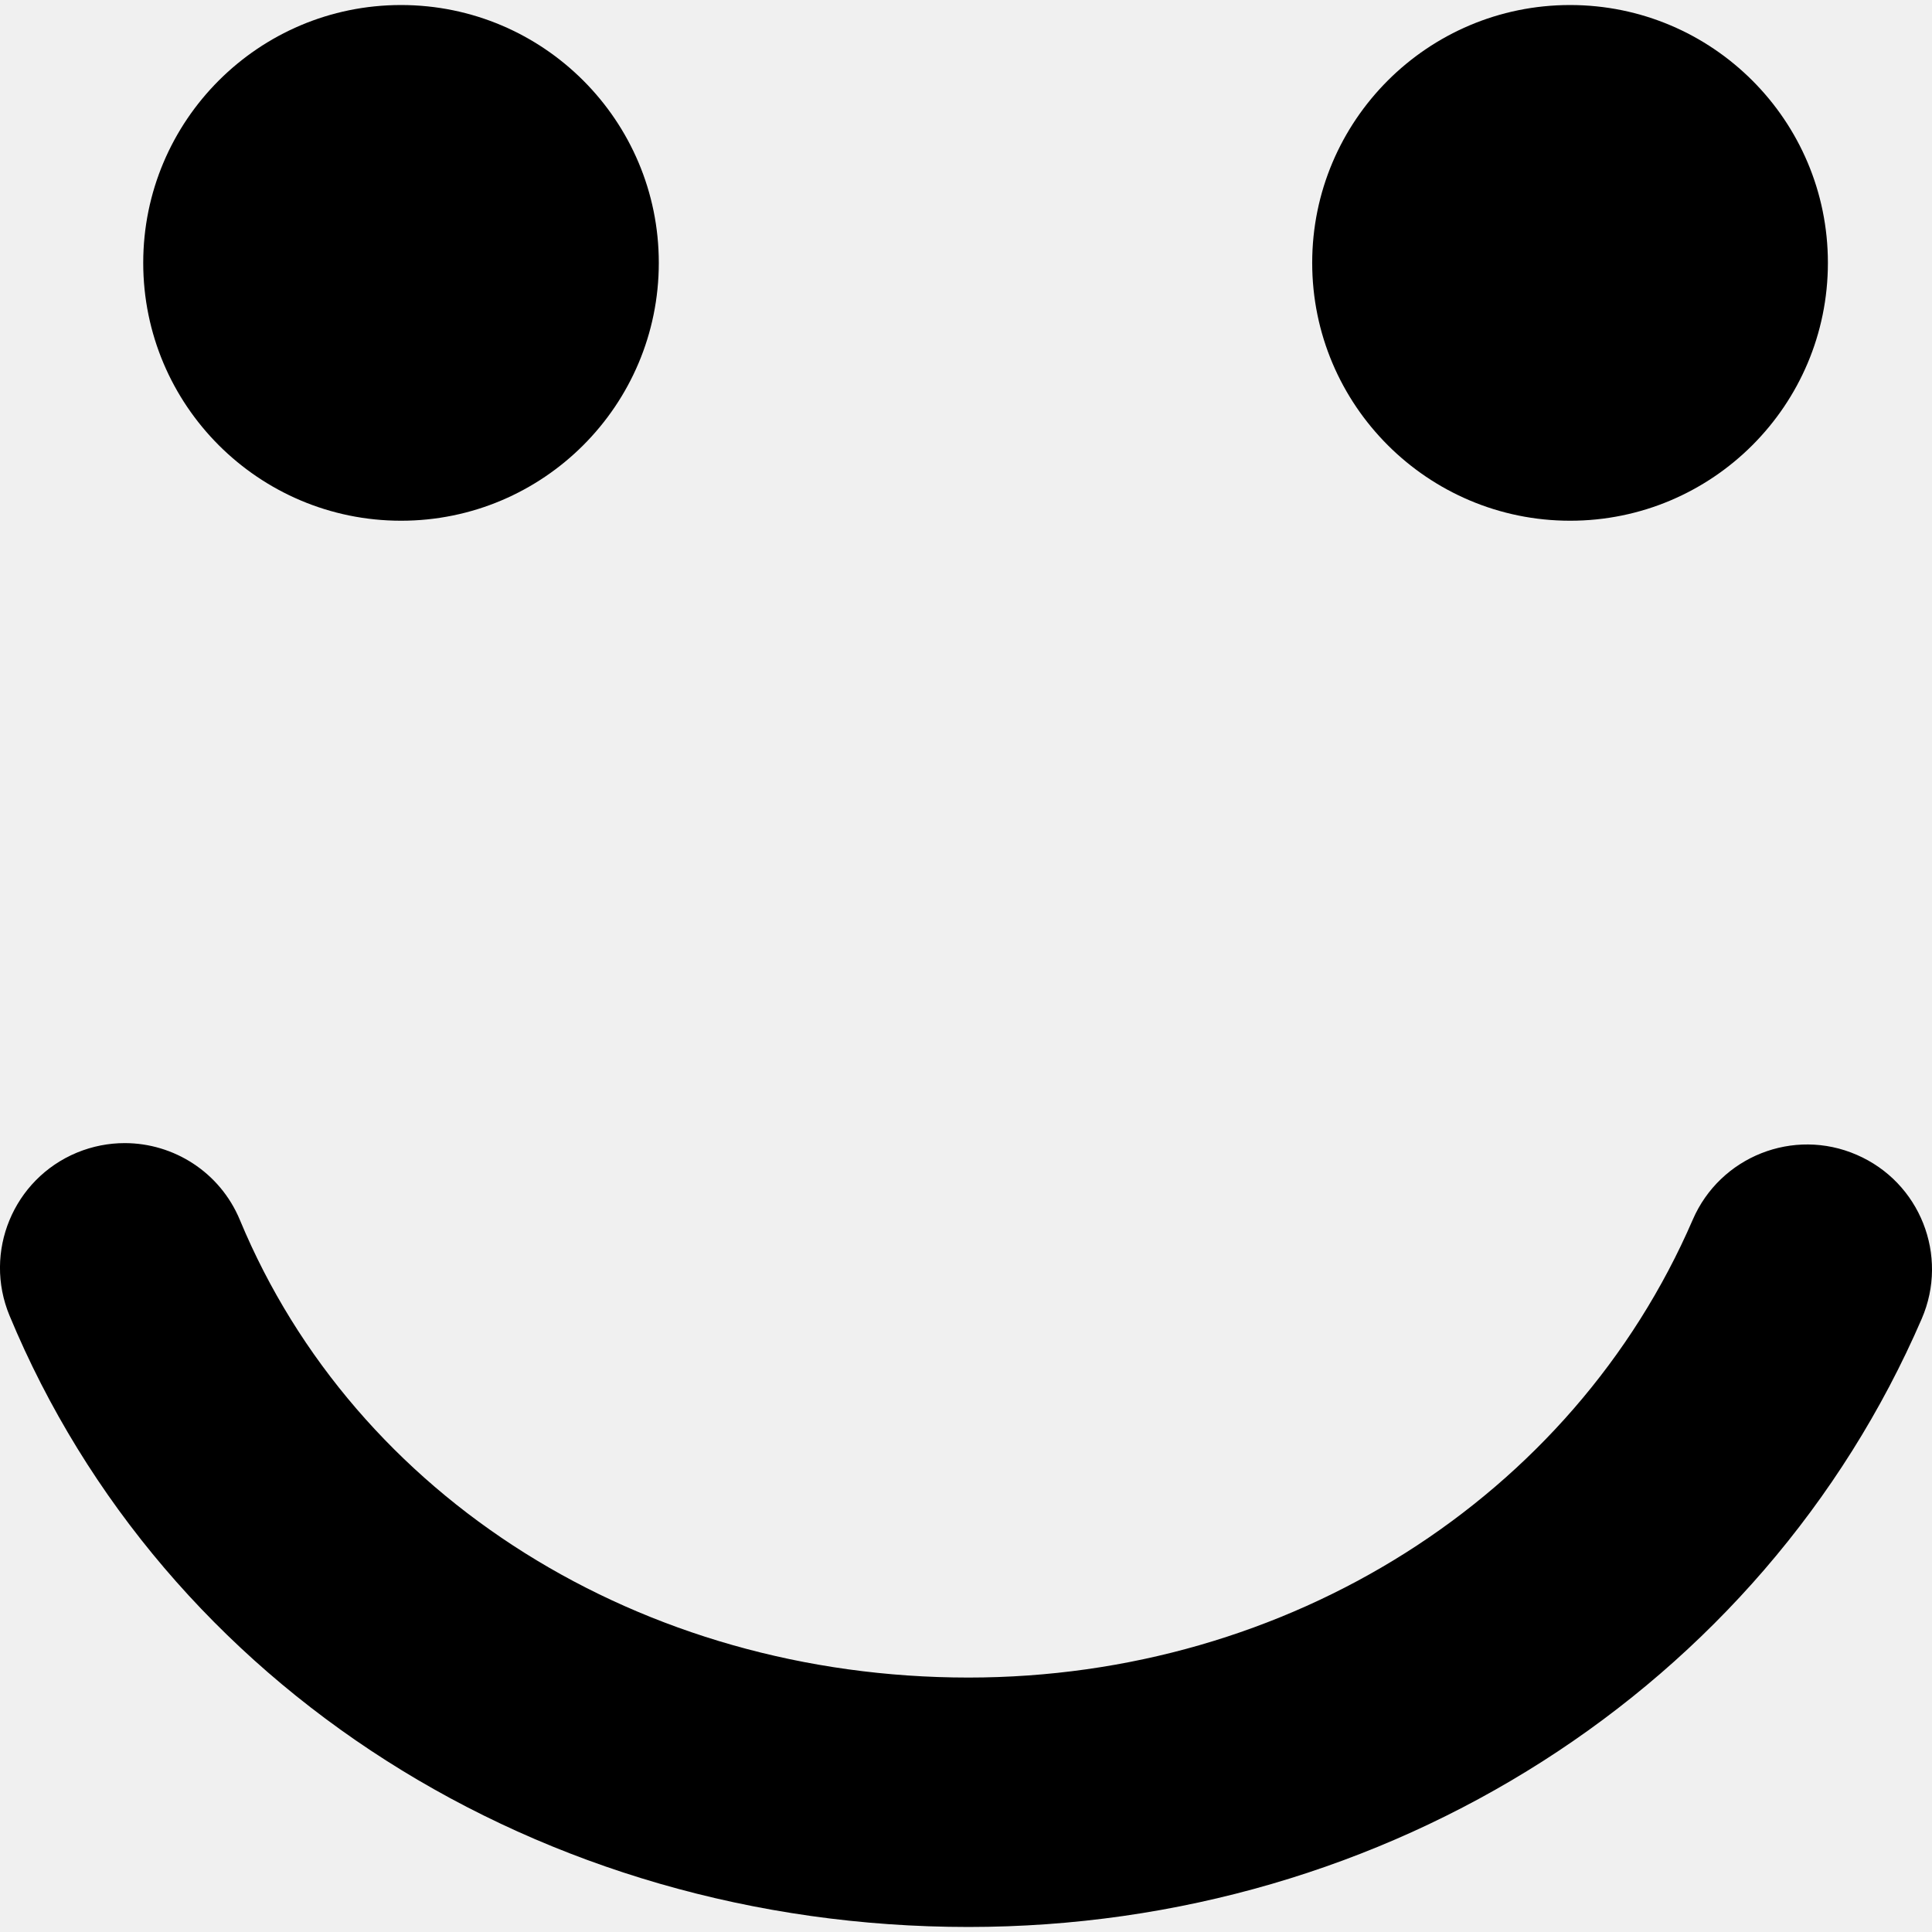
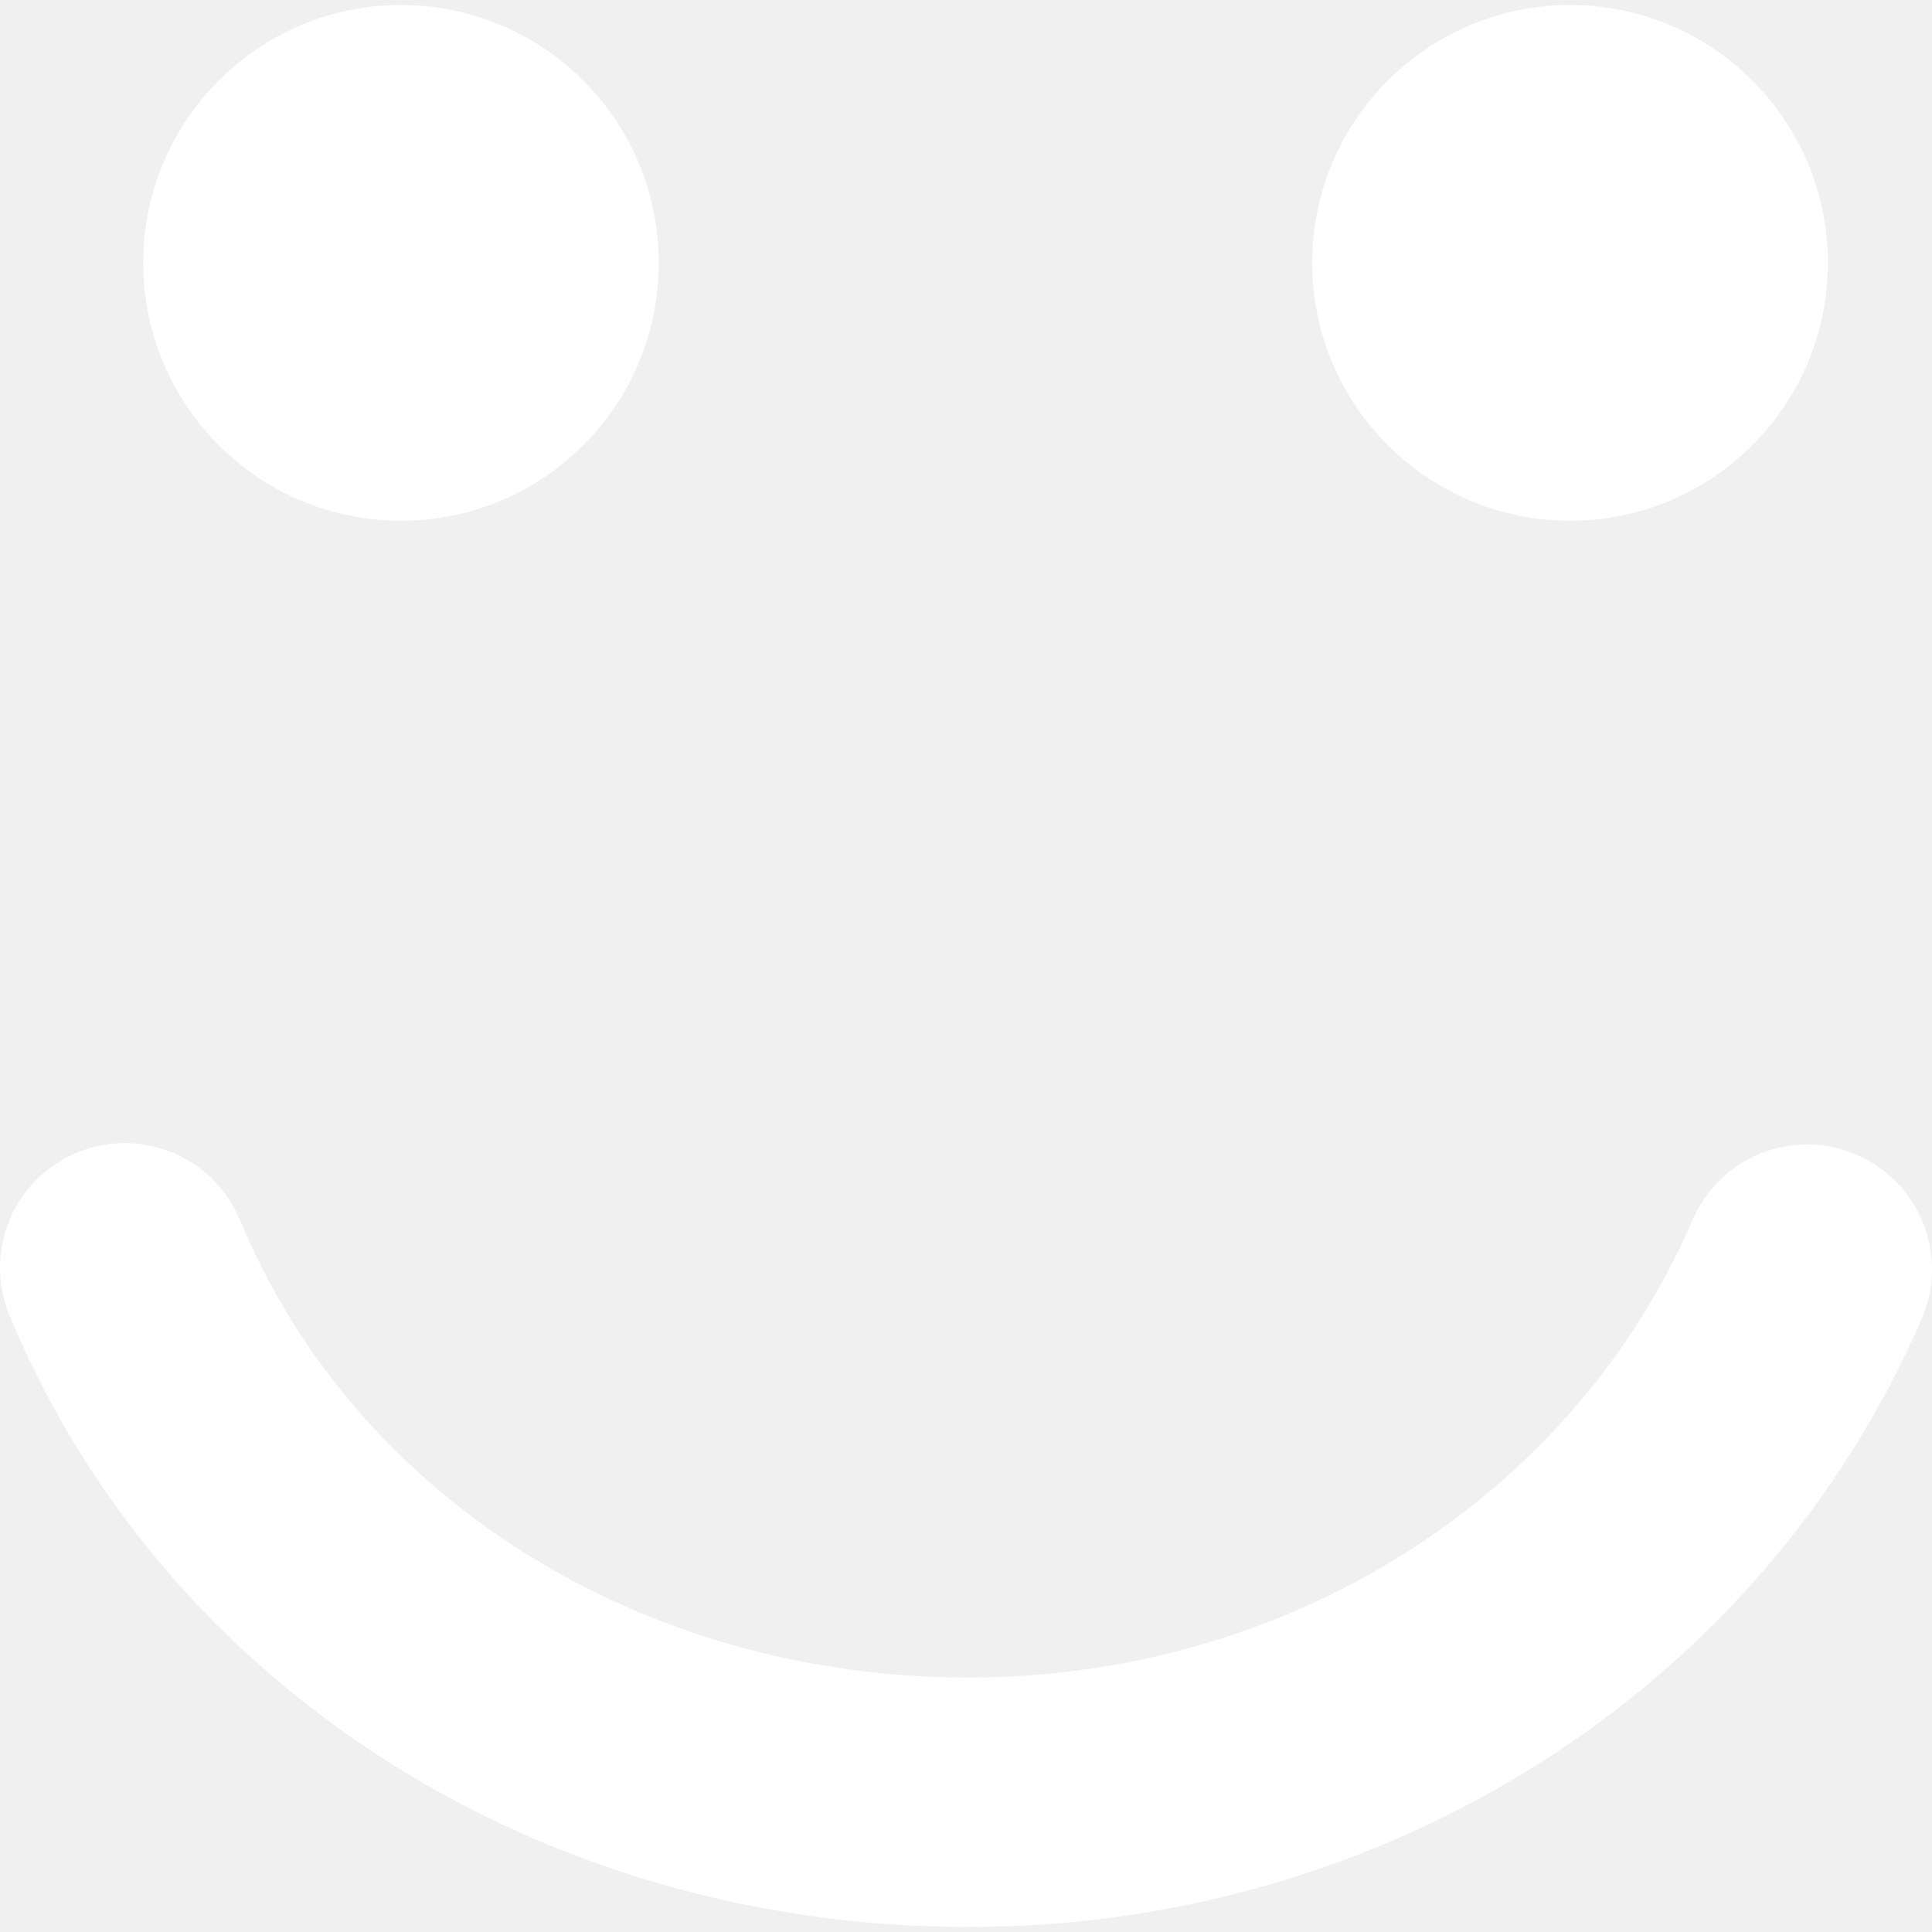
<svg xmlns="http://www.w3.org/2000/svg" version="1.1" id="Capa_1" x="0px" y="0px" width="46.47px" height="46.47px" viewBox="0 0 46.47 46.47" style="enable-background:new 0 0 46.47 46.47;" xml:space="preserve">
  <g>
-     <path d="M3.445,6.322c0-3.423,2.777-6.201,6.201-6.201c3.423,0,6.2,2.777,6.2,6.201c0,3.426-2.777,6.203-6.2,6.203   C6.222,12.524,3.445,9.748,3.445,6.322z M31.562,6.322c0-3.423,2.78-6.201,6.203-6.201s6.201,2.777,6.201,6.201   c0,3.426-2.777,6.203-6.201,6.203C34.343,12.524,31.562,9.748,31.562,6.322z M46.223,31.72   C42.38,40.607,33.38,46.349,23.294,46.349c-10.301,0-19.354-5.771-23.064-14.703c-0.636-1.53,0.089-3.286,1.62-3.922   c0.376-0.155,0.766-0.229,1.15-0.229c1.176,0,2.292,0.696,2.771,1.851c2.777,6.685,9.655,11.004,17.523,11.004   c7.69,0,14.528-4.322,17.421-11.012c0.658-1.521,2.424-2.222,3.943-1.562C46.181,28.433,46.881,30.199,46.223,31.72z" />
+     <path style="fill:#ffffff;" d="M3.445,6.322c0-3.423,2.777-6.201,6.201-6.201c3.423,0,6.2,2.777,6.2,6.201c0,3.426-2.777,6.203-6.2,6.203   C6.222,12.524,3.445,9.748,3.445,6.322z M31.562,6.322c0-3.423,2.78-6.201,6.203-6.201s6.201,2.777,6.201,6.201   c0,3.426-2.777,6.203-6.201,6.203C34.343,12.524,31.562,9.748,31.562,6.322z M46.223,31.72   C42.38,40.607,33.38,46.349,23.294,46.349c-10.301,0-19.354-5.771-23.064-14.703c-0.636-1.53,0.089-3.286,1.62-3.922   c0.376-0.155,0.766-0.229,1.15-0.229c1.176,0,2.292,0.696,2.771,1.851c2.777,6.685,9.655,11.004,17.523,11.004   c7.69,0,14.528-4.322,17.421-11.012c0.658-1.521,2.424-2.222,3.943-1.562C46.181,28.433,46.881,30.199,46.223,31.72z" />
  </g>
  <g>
</g>
  <g>
</g>
  <g>
</g>
  <g>
</g>
  <g>
</g>
  <g>
</g>
  <g>
</g>
  <g>
</g>
  <g>
</g>
  <g>
</g>
  <g>
</g>
  <g>
</g>
  <g>
</g>
  <g>
</g>
  <g>
</g>
</svg>
